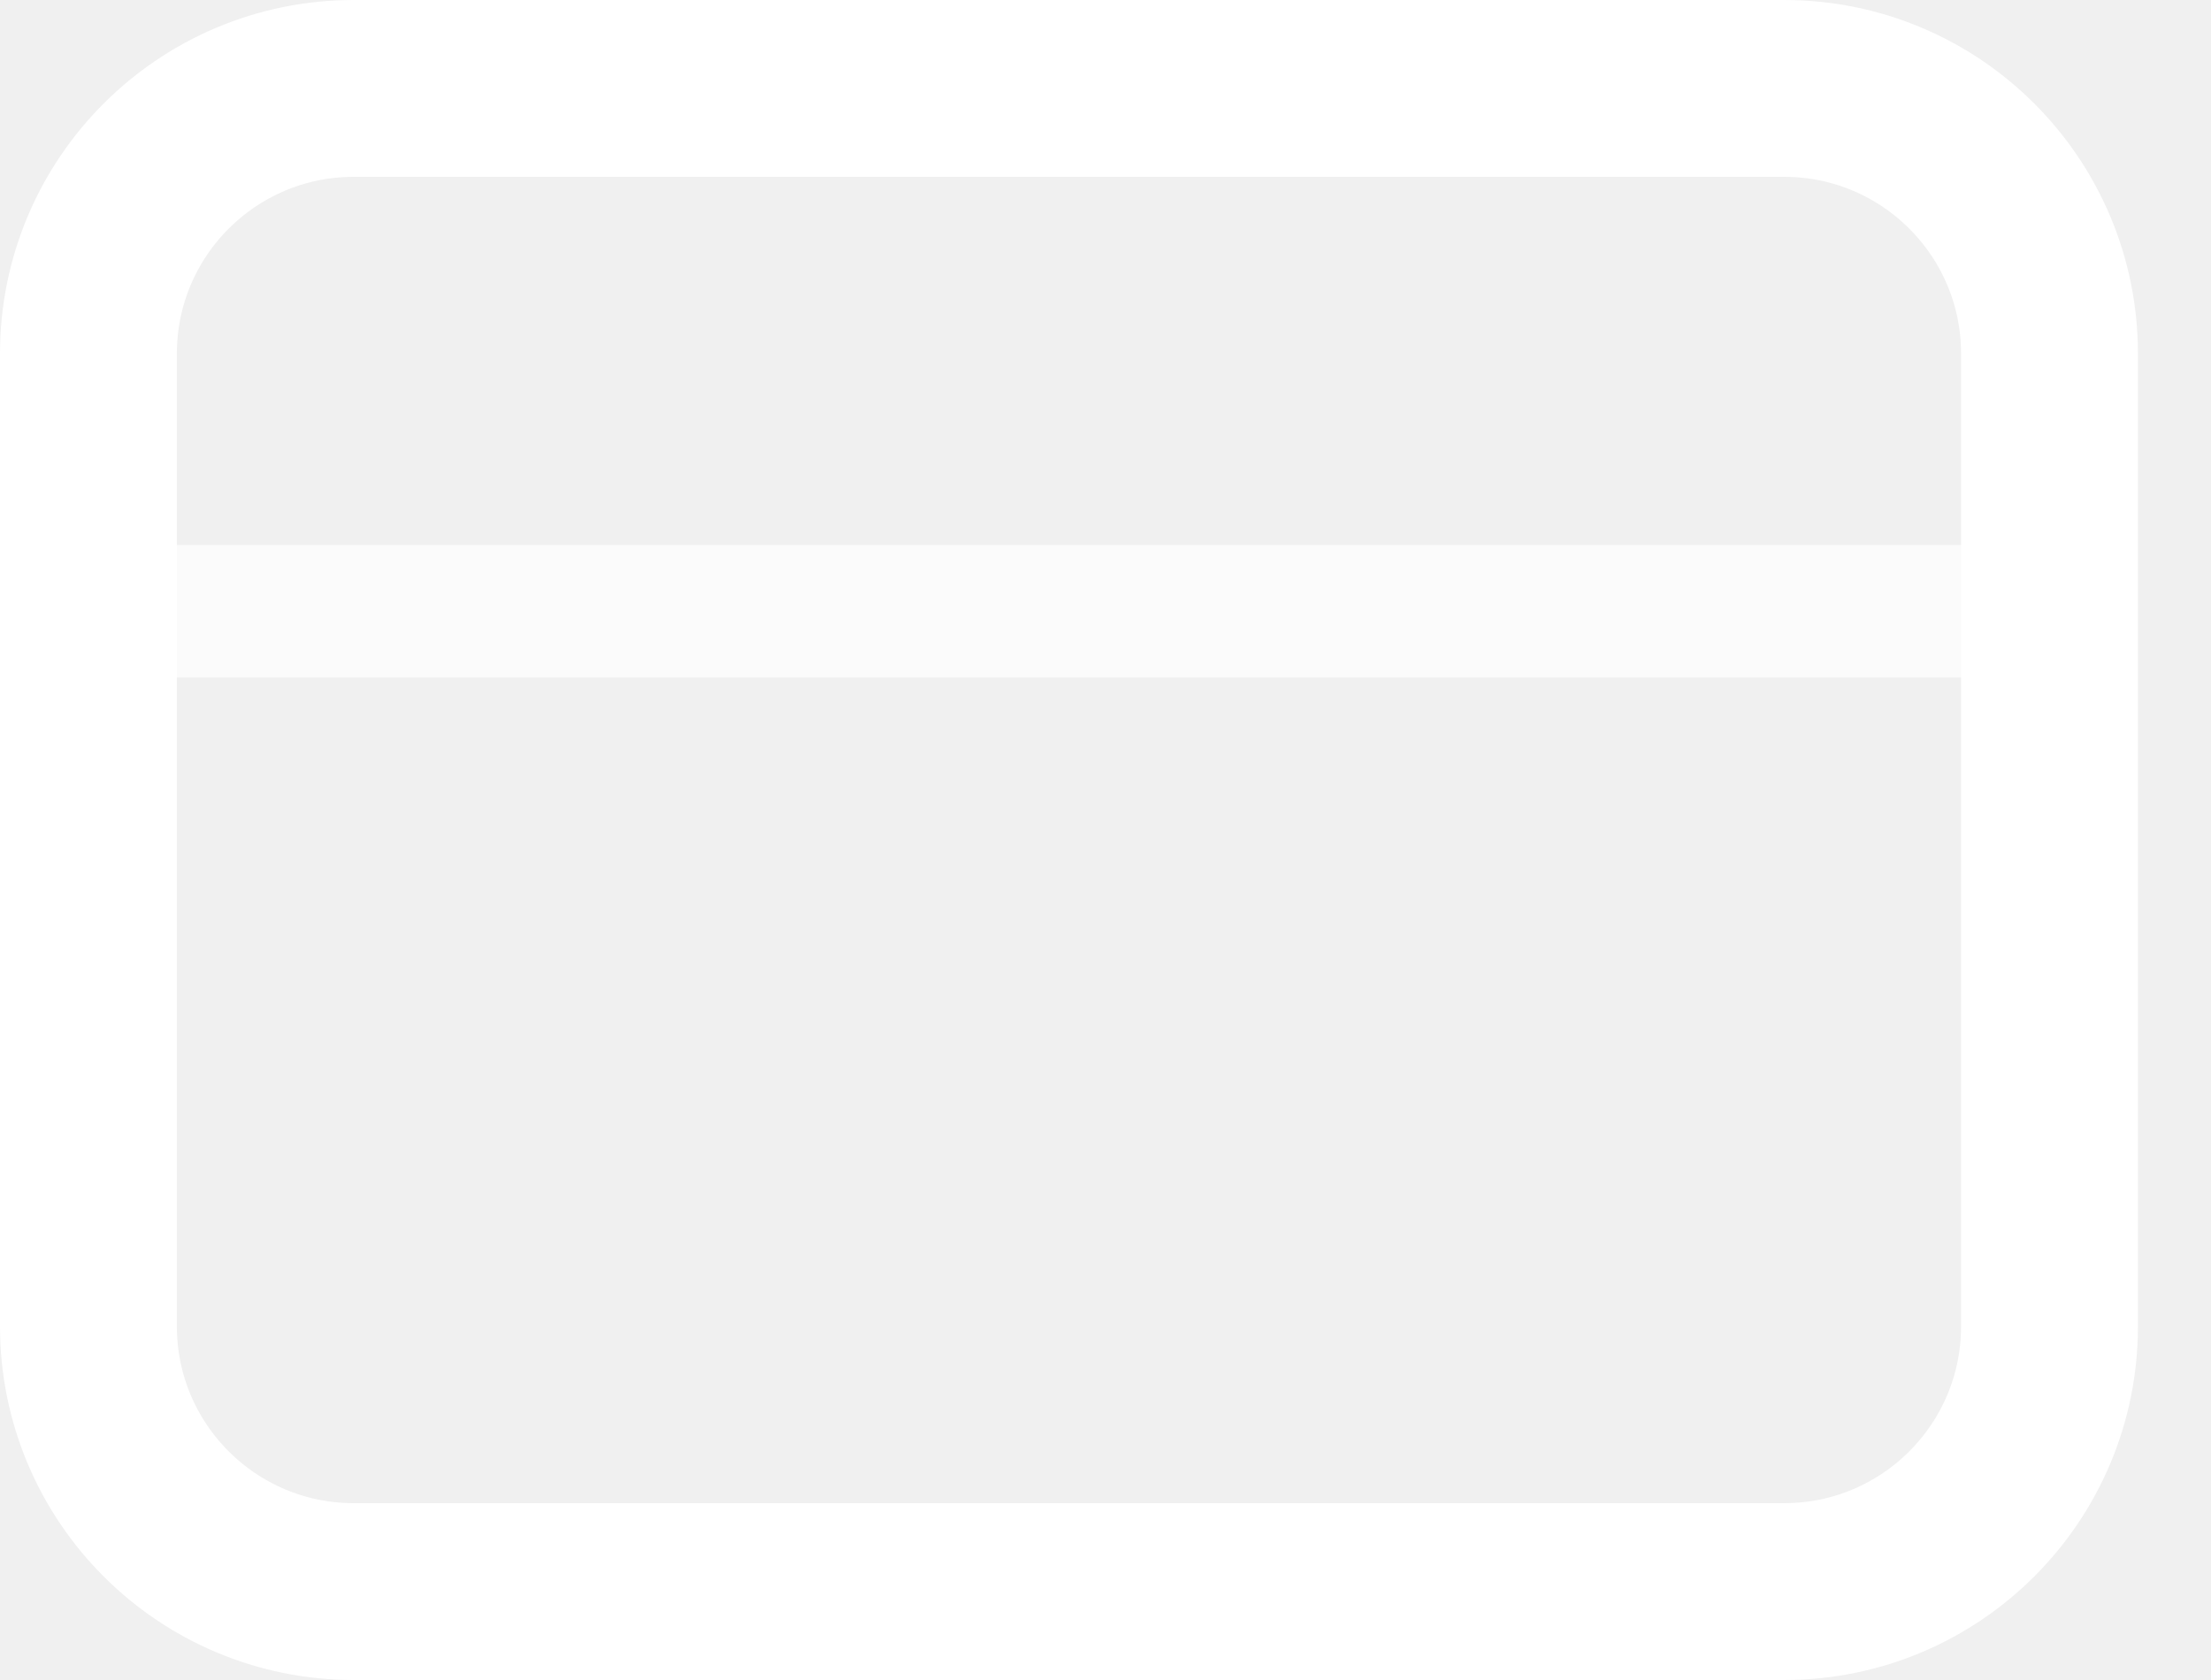
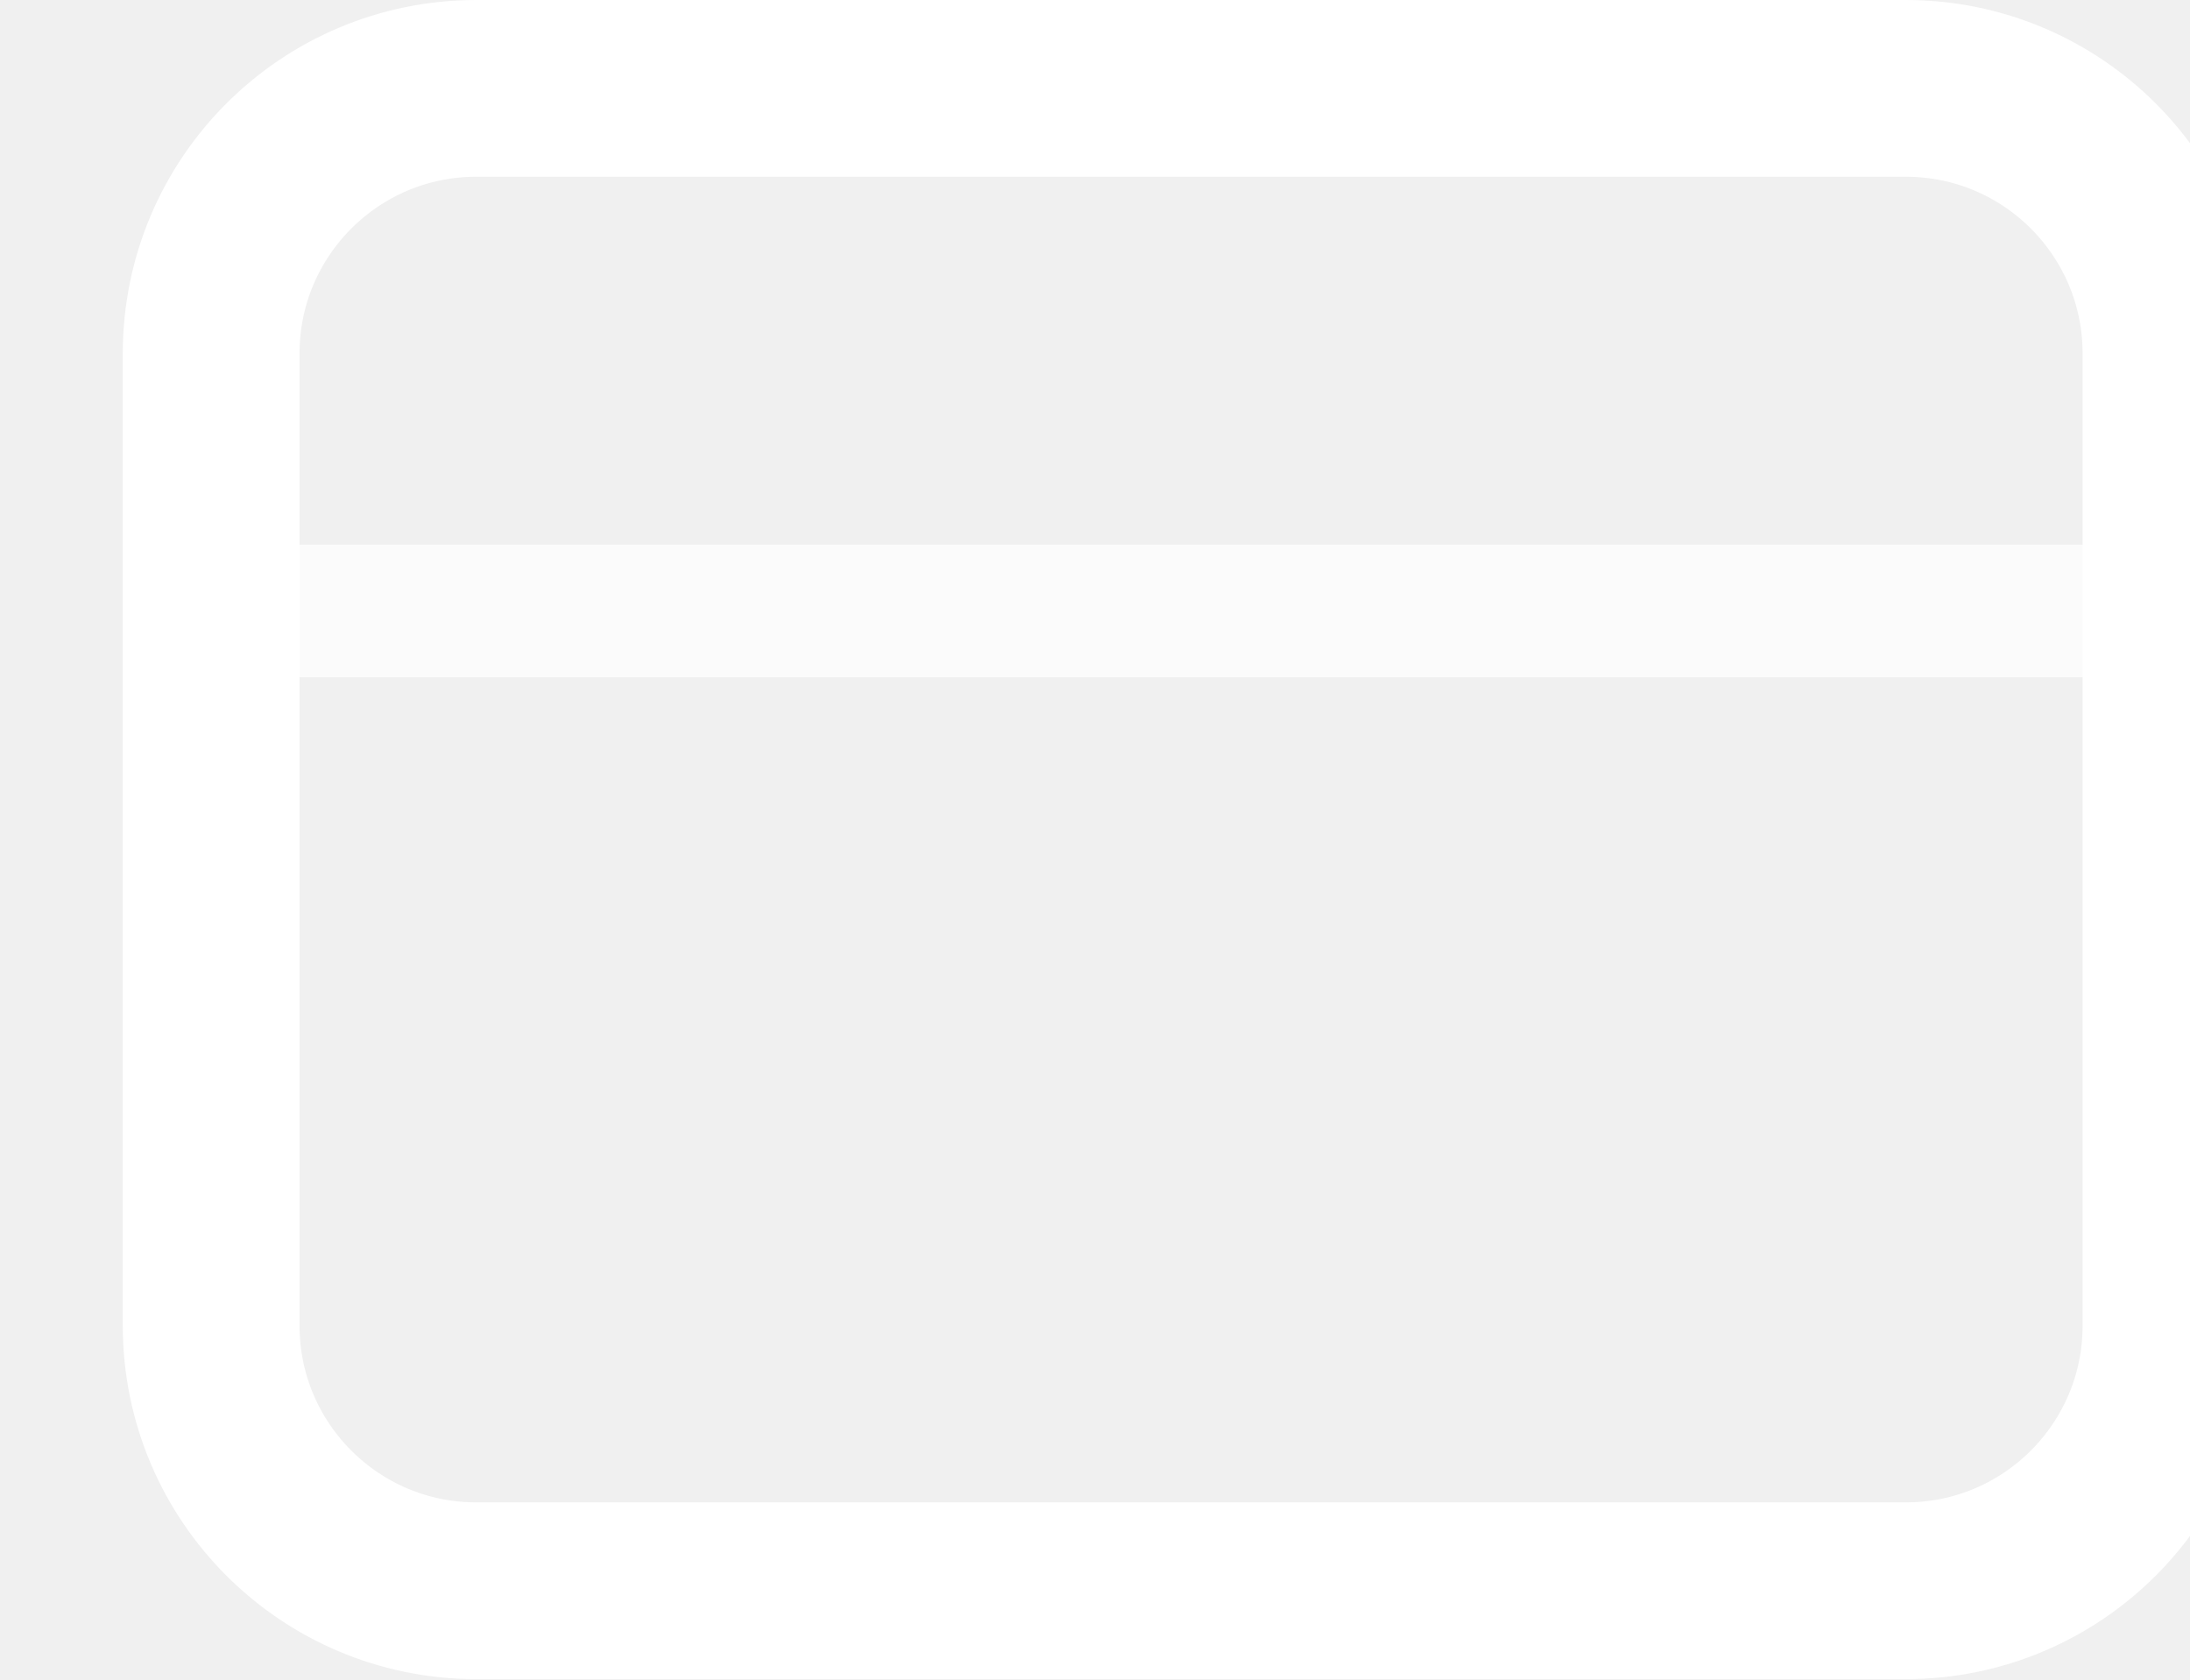
- <svg xmlns="http://www.w3.org/2000/svg" width="25" height="19" viewBox="0 0 25 19" fill="none">
+ <svg xmlns="http://www.w3.org/2000/svg" width="22.17" height="17" viewBox="0 0 22 19" fill="none">
  <rect x="1" y="1" width="22.174" height="17" rx="3" stroke="white" stroke-width="2" />
  <path opacity="0.7" d="M1.85 6.913H22.545" stroke="white" stroke-width="1.5" />
</svg>
